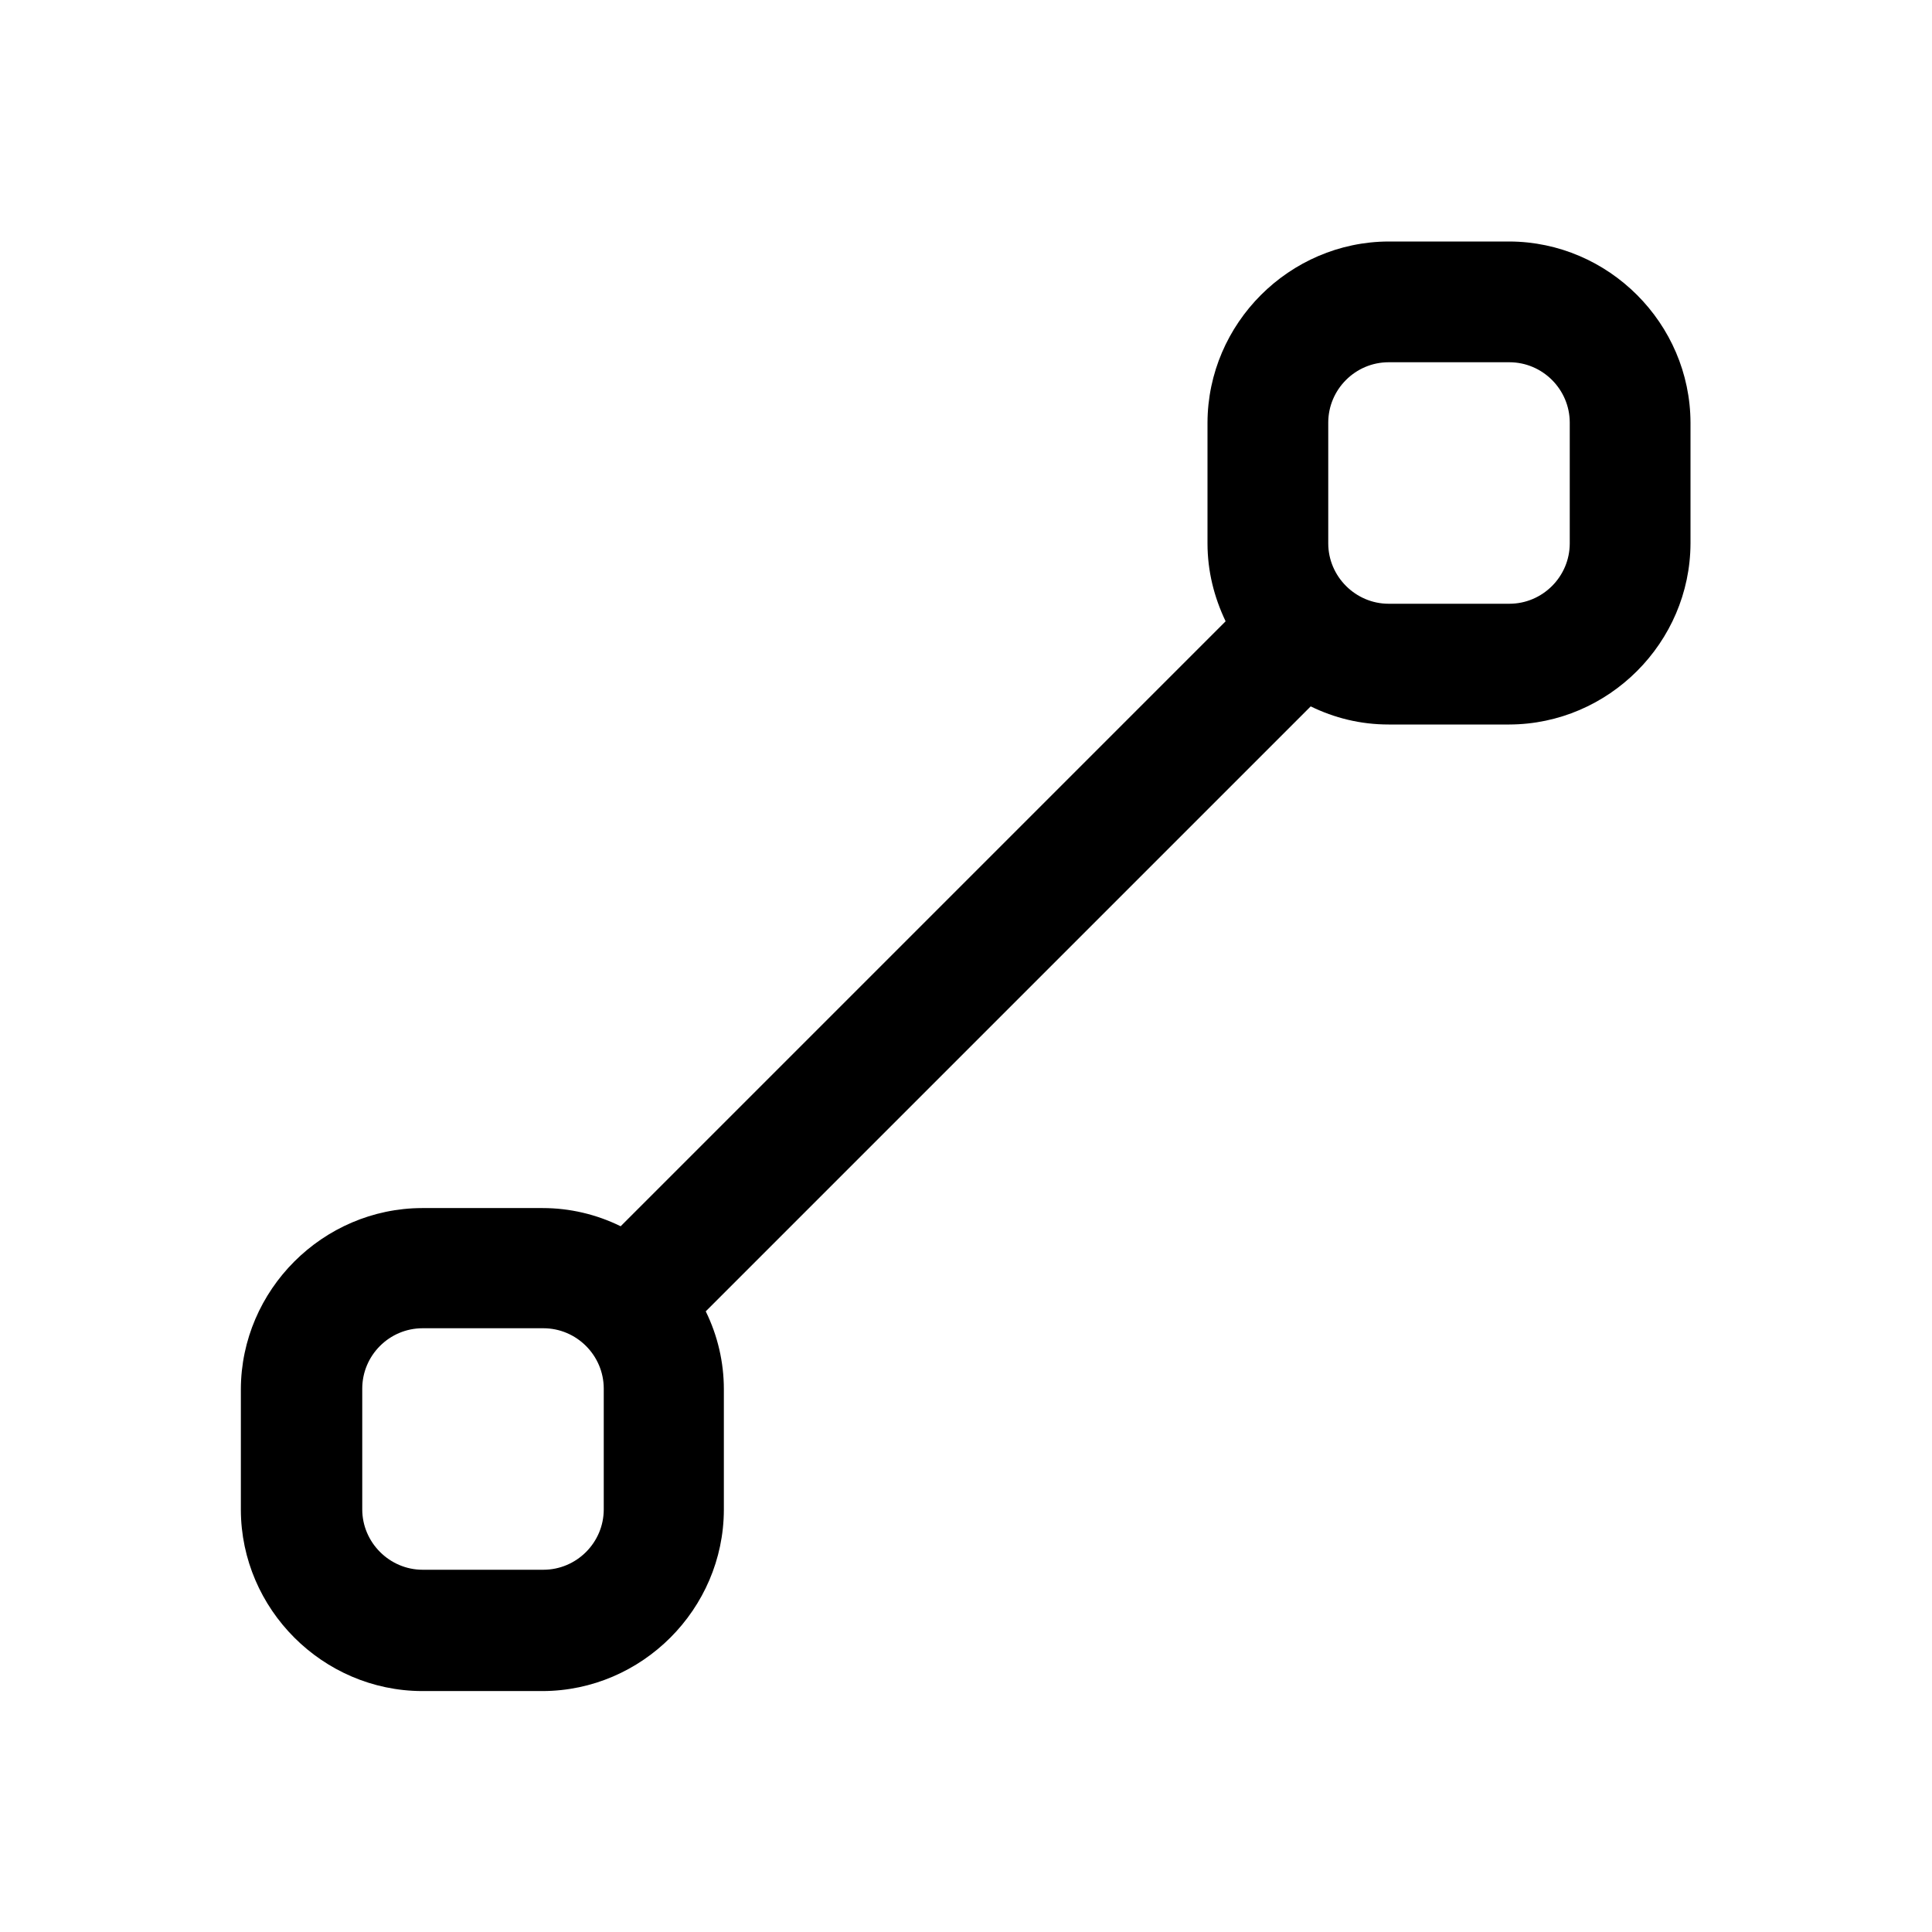
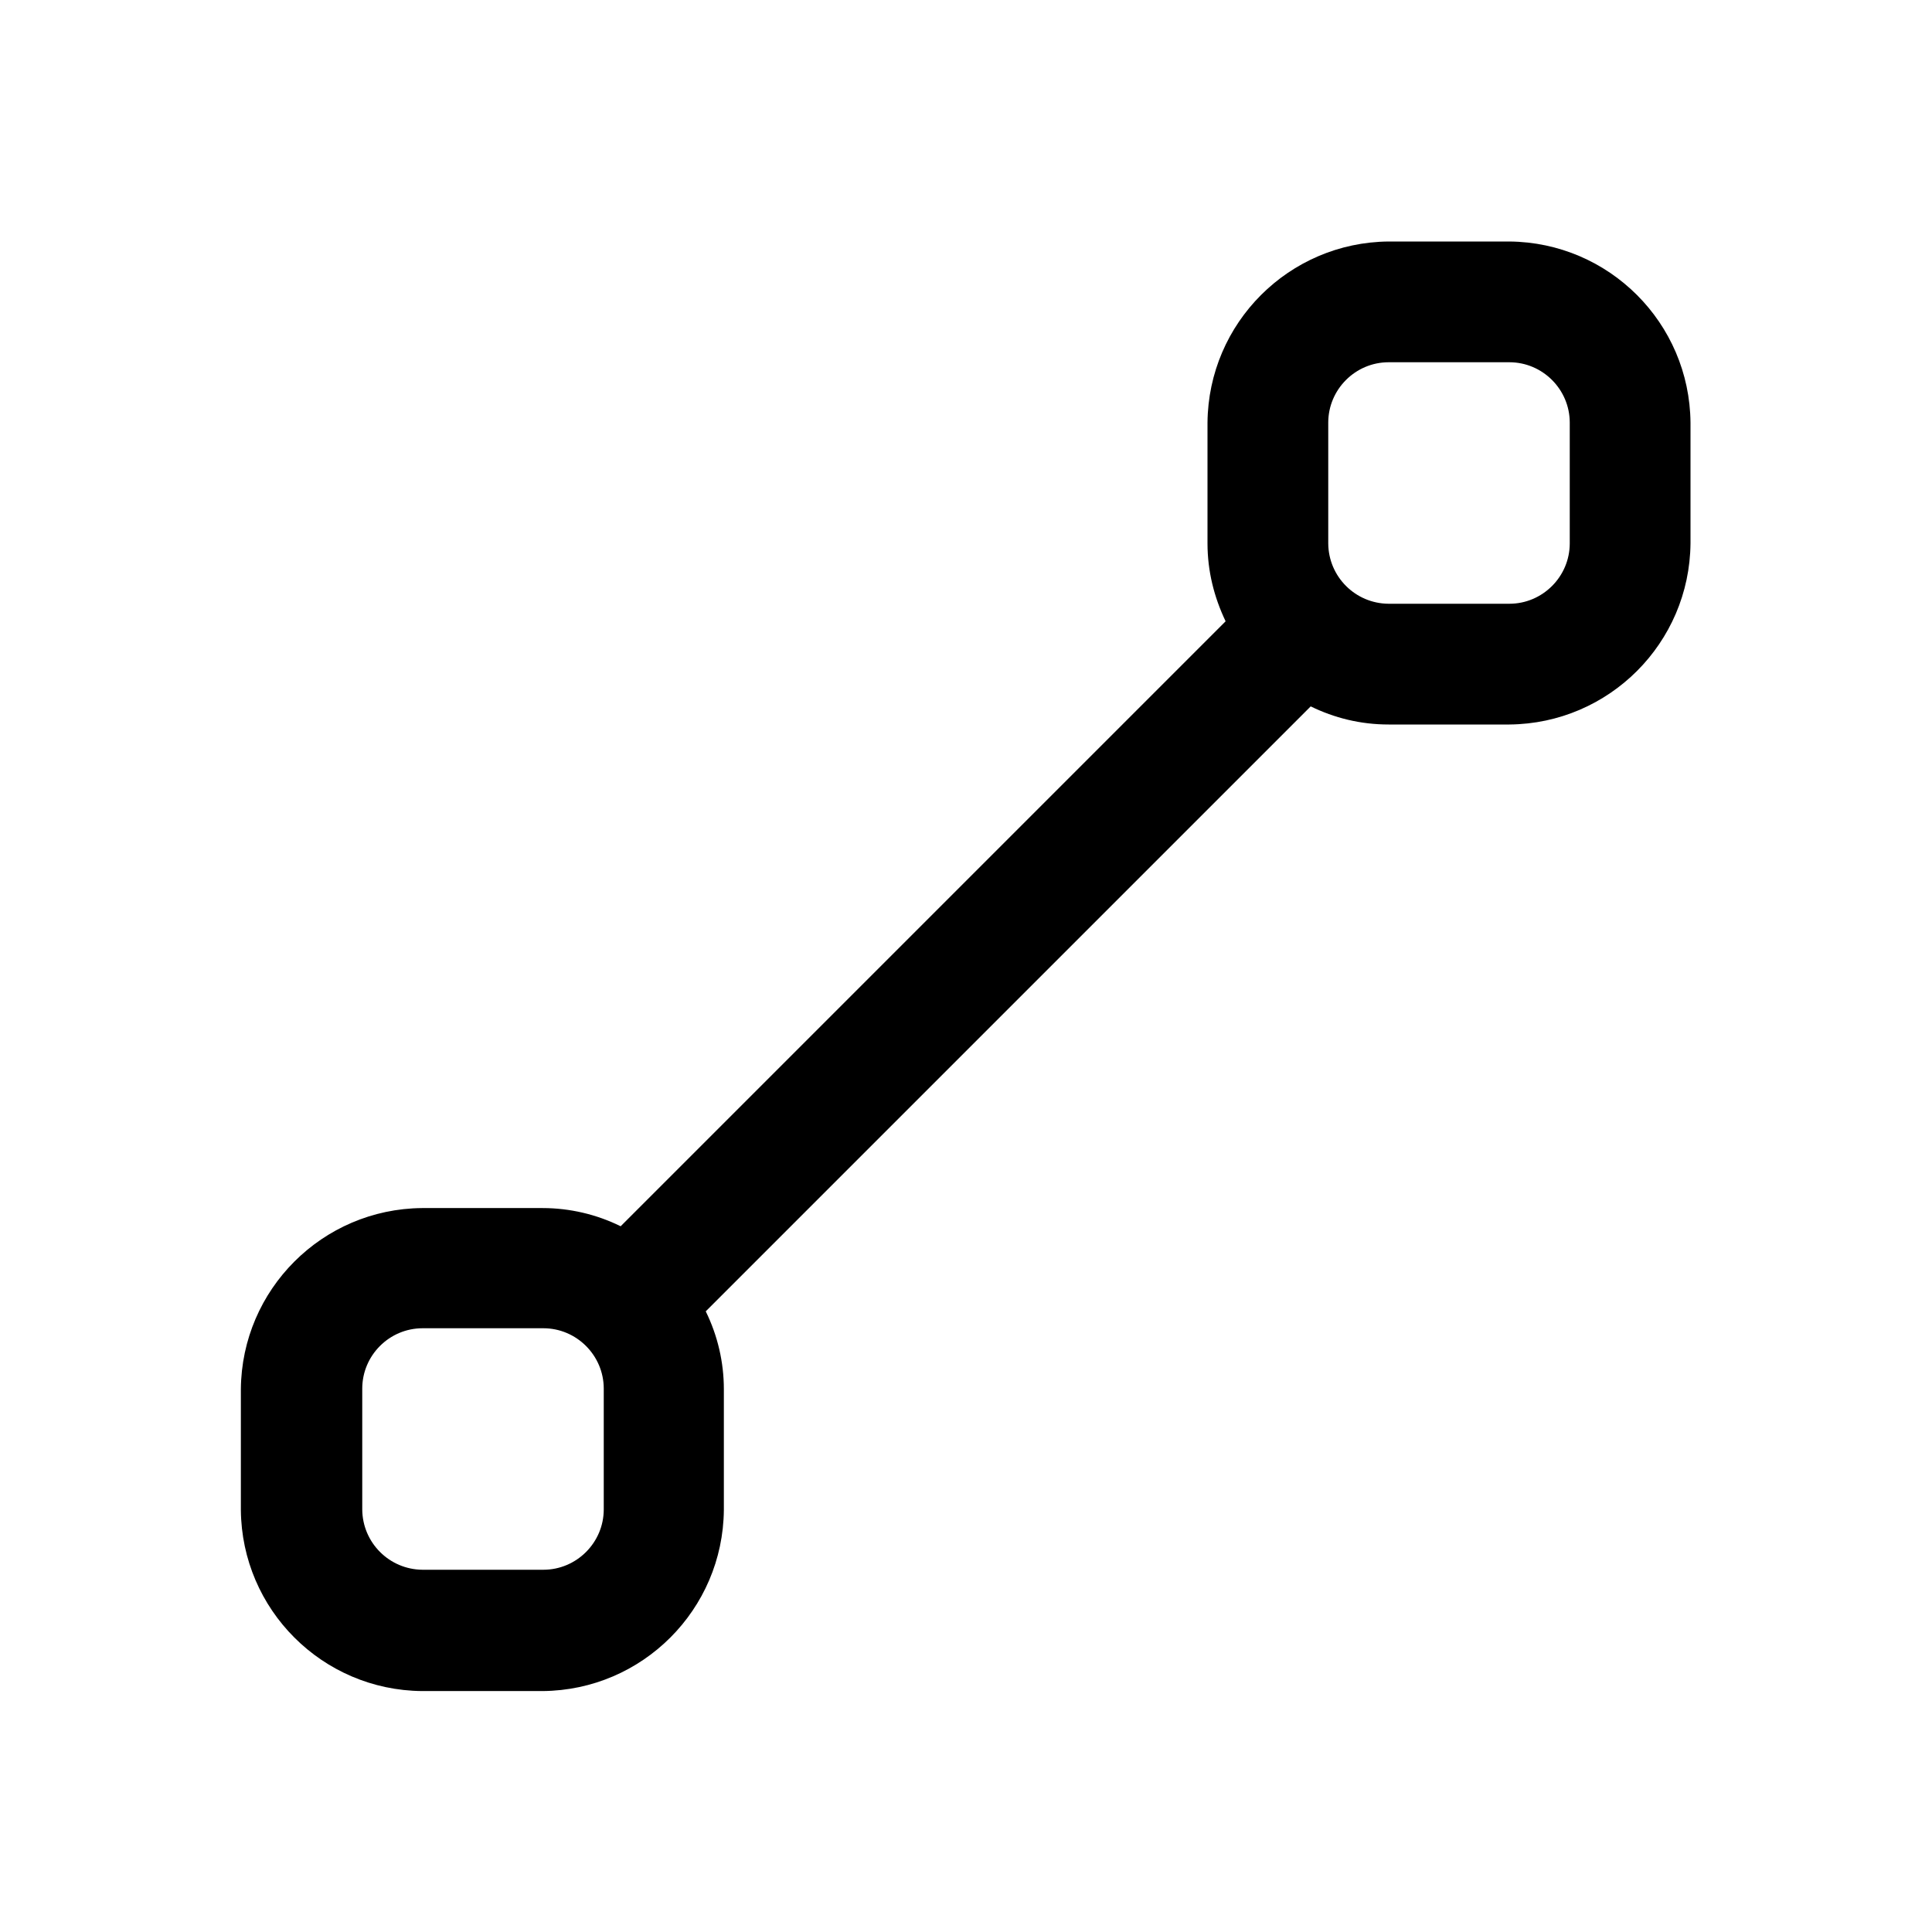
- <svg xmlns="http://www.w3.org/2000/svg" width="100%" height="100%" viewBox="0 0 24 24" version="1.1" xml:space="preserve" style="fill-rule:evenodd;clip-rule:evenodd;stroke-linejoin:round;stroke-miterlimit:2;">
-   <path d="M18.75,3L17.25,3C16.017,3.004 15.004,4.017 15,5.25L15,6.75C15,7.095 15.082,7.418 15.225,7.718L7.71,15.233C7.409,15.085 7.078,15.007 6.742,15.007L5.242,15.007C4.009,15.011 2.996,16.024 2.992,17.257L2.992,18.757C2.996,19.99 4.009,21.003 5.242,21.007L6.742,21.007C7.975,21.003 8.988,19.99 8.992,18.757L8.992,17.257C8.992,16.922 8.915,16.591 8.767,16.29L16.282,8.775C16.575,8.918 16.898,9 17.25,9L18.75,9C19.983,8.996 20.996,7.983 21,6.75L21,5.25C20.996,4.017 19.983,3.004 18.75,3M7.5,18.75C7.5,19.163 7.162,19.5 6.75,19.5L5.25,19.5C4.839,19.5 4.5,19.161 4.5,18.75L4.5,17.25C4.5,16.837 4.837,16.5 5.25,16.5L6.75,16.5C7.162,16.5 7.5,16.837 7.5,17.25L7.5,18.75ZM19.5,6.75C19.5,7.162 19.163,7.5 18.75,7.5L17.25,7.5C16.839,7.5 16.5,7.161 16.5,6.75L16.5,5.25C16.5,4.838 16.837,4.5 17.25,4.5L18.75,4.5C19.163,4.5 19.5,4.838 19.5,5.25L19.5,6.75Z" style="fill-rule:nonzero;" />
+ <svg xmlns="http://www.w3.org/2000/svg" xml:space="preserve" style="fill-rule:evenodd;clip-rule:evenodd;stroke-linejoin:round;stroke-miterlimit:2" viewBox="0 0 24 24">
+   <path d="M18.75 3h-1.5A2.27 2.27 0 0 0 15 5.25v1.5c0 .345.082.668.225.968L7.71 15.233a2.2 2.2 0 0 0-.968-.226h-1.5a2.27 2.27 0 0 0-2.25 2.25v1.5a2.27 2.27 0 0 0 2.25 2.25h1.5a2.27 2.27 0 0 0 2.25-2.25v-1.5c0-.335-.077-.666-.225-.967l7.515-7.515c.293.143.616.225.968.225h1.5A2.27 2.27 0 0 0 21 6.75v-1.5A2.27 2.27 0 0 0 18.75 3M7.5 18.75c0 .413-.338.75-.75.75h-1.5a.754.754 0 0 1-.75-.75v-1.5c0-.413.337-.75.75-.75h1.5c.412 0 .75.337.75.75zm12-12c0 .412-.337.75-.75.75h-1.5a.754.754 0 0 1-.75-.75v-1.5c0-.412.337-.75.75-.75h1.5c.413 0 .75.338.75.75z" style="fill-rule:nonzero" />
</svg>
